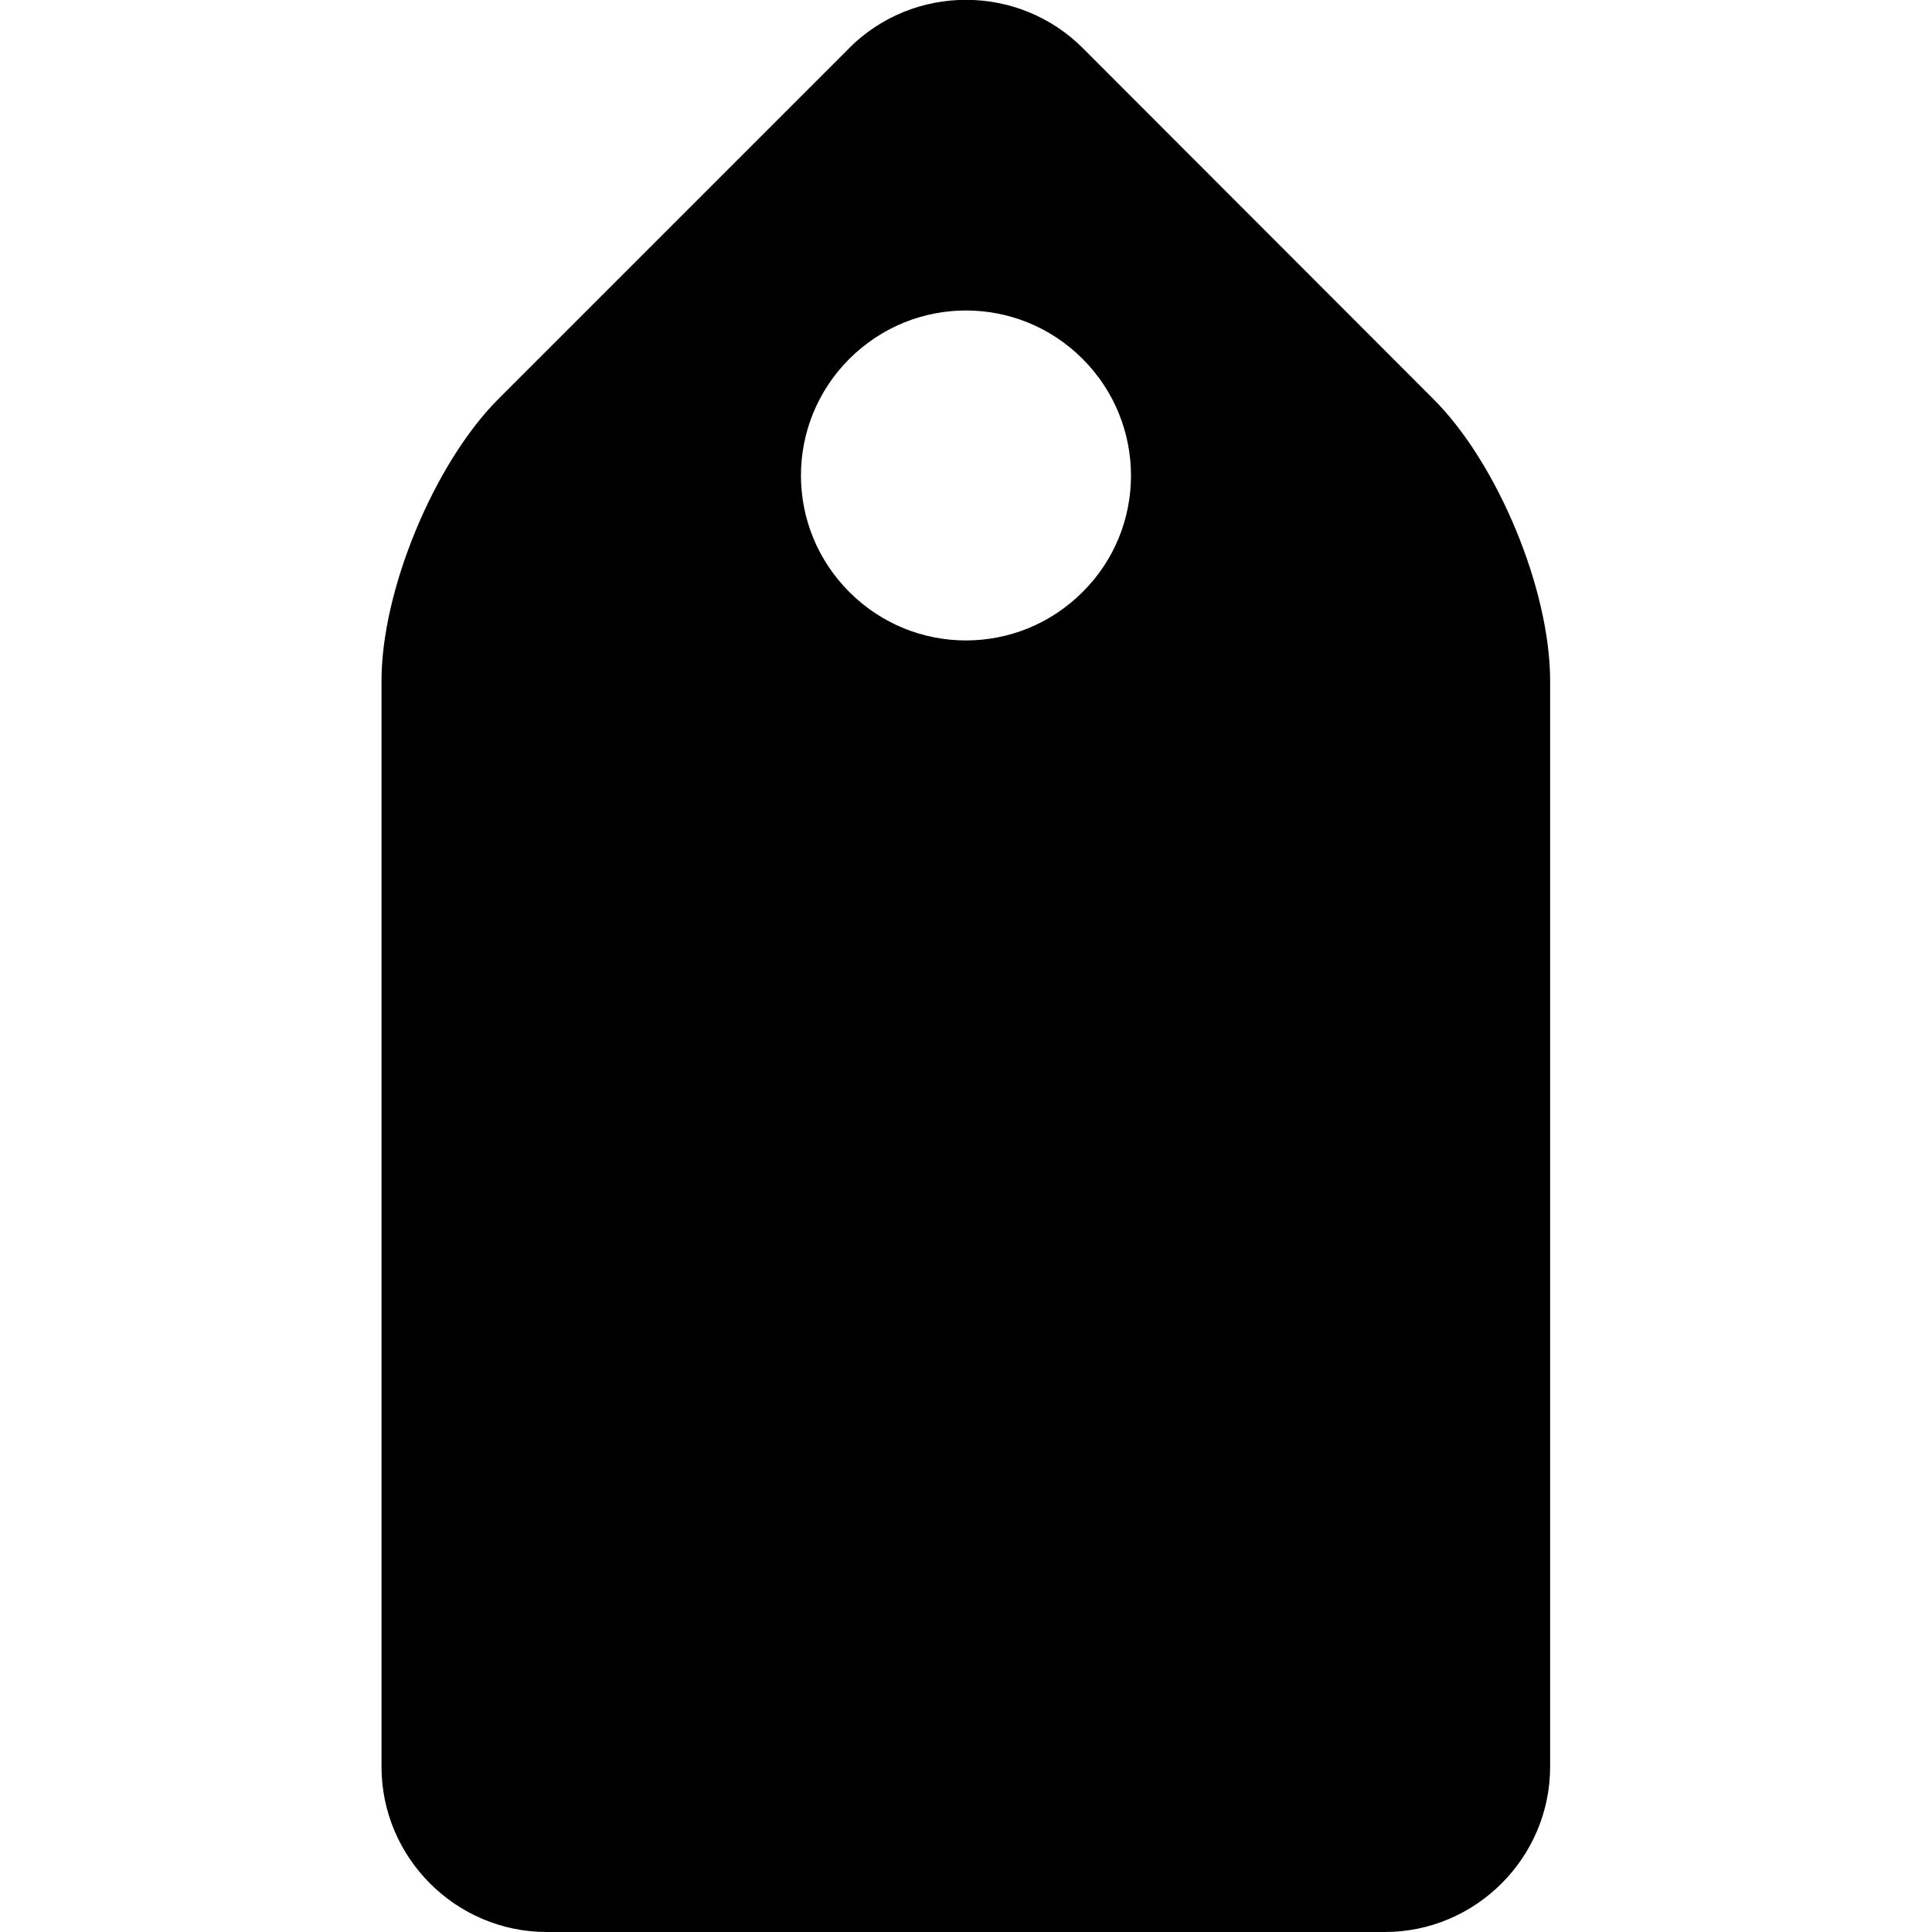
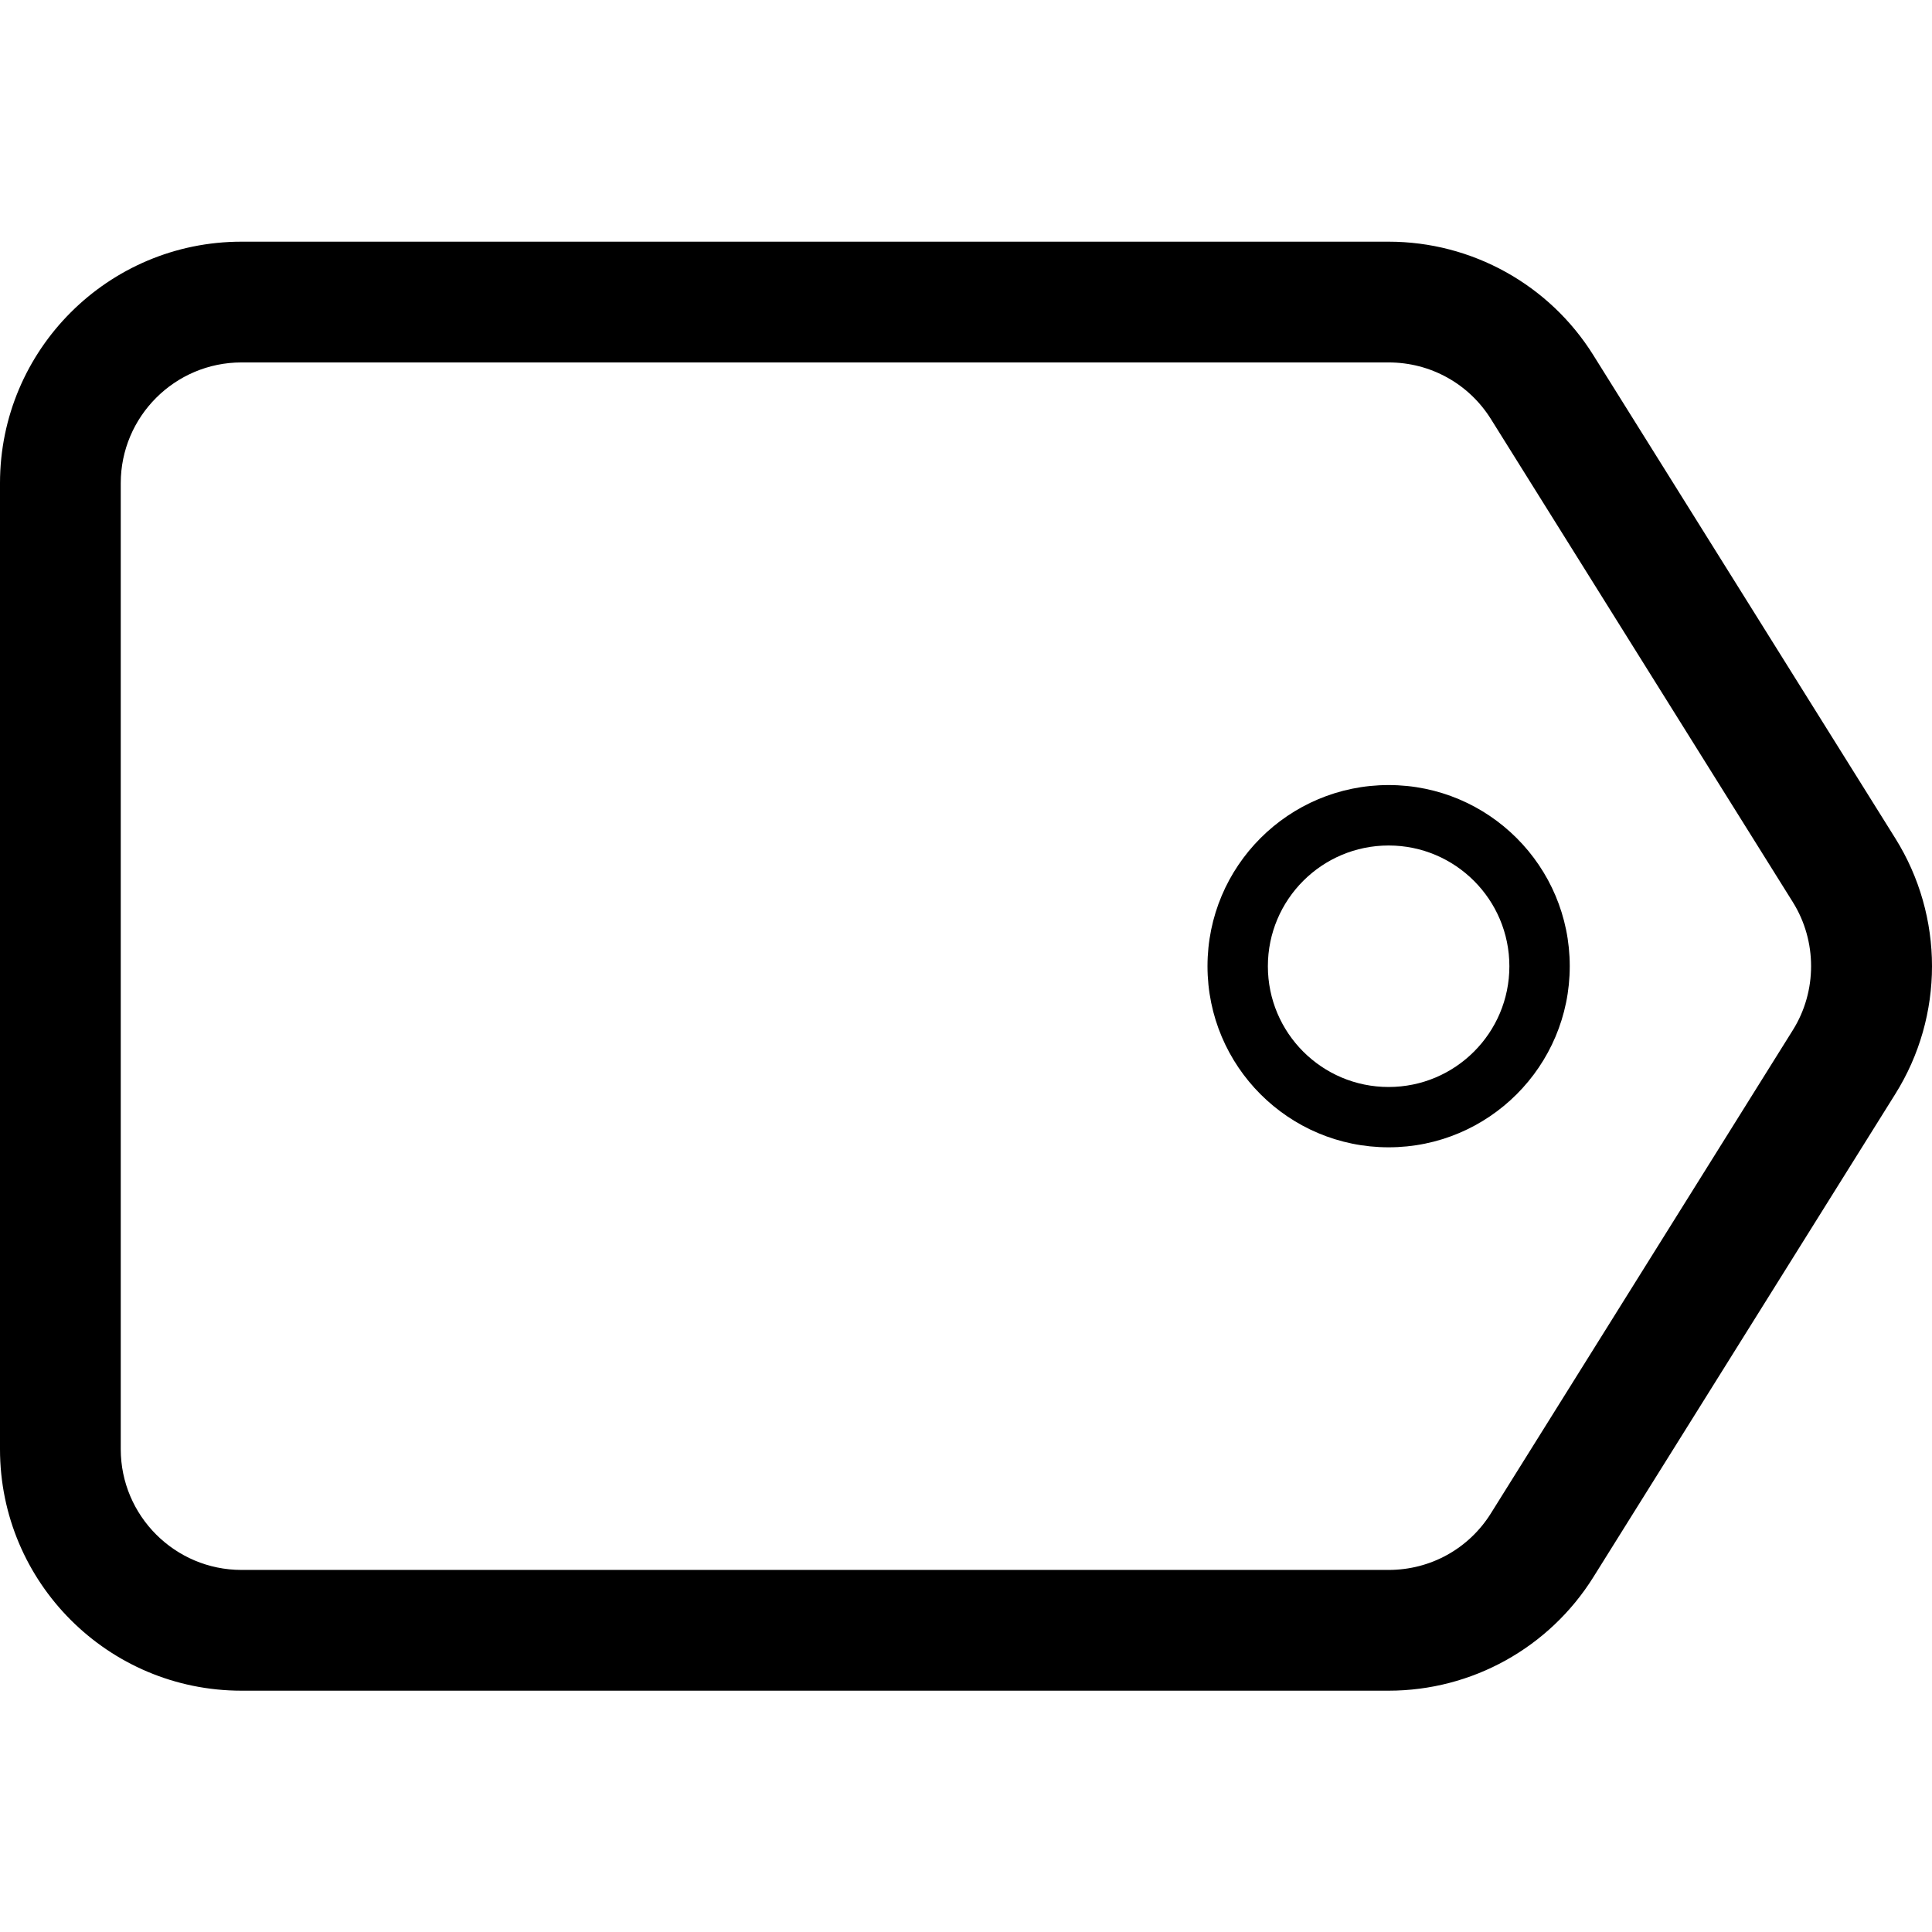
<svg xmlns="http://www.w3.org/2000/svg" version="1.1" width="32" height="32" viewBox="0 0 32 32">
-   <path d="M14.063 0.8l-5.806 5.806c-1.063 1.063-1.938 3.169-1.938 4.669v17.988c0 1.506 1.231 2.737 2.737 2.737h13.881c1.506 0 2.738-1.231 2.738-2.738v-17.988c0-1.506-0.869-3.606-1.938-4.669l-5.8-5.806c-1.069-1.069-2.806-1.069-3.875 0v0zM17.931 9.806c-1.069 1.069-2.794 1.069-3.863 0s-1.069-2.794 0-3.862 2.794-1.069 3.863 0c1.069 1.069 1.069 2.8 0 3.862z" />
+   <path d="M31.391 13.883l-5-8c-0.73-1.169-2.012-1.88-3.391-1.88h-19c-2.209 0-4 1.791-4 4v16c0 2.209 1.791 4 4 4h19c1.379 0 2.66-0.711 3.391-1.881l5-8c0.812-1.295 0.812-2.942 0-4.239zM29.695 17.062l-5 8.002c-0.367 0.588-1.002 0.939-1.695 0.939h-19c-1.103 0-2-0.898-2-2v-16c0-1.103 0.897-2 2-2h19c0.693 0 1.328 0.352 1.695 0.939l5 8c0.403 0.645 0.403 1.477 0 2.12zM23 13.003c-1.658 0-3 1.343-3 3s1.342 3 3 3c1.656 0 3-1.344 3-3 0-1.657-1.344-3-3-3zM23 18.004c-1.105 0-2-0.896-2-2s0.895-2 2-2c1.104 0 2 0.896 2 2s-0.896 2-2 2z" />
</svg>
